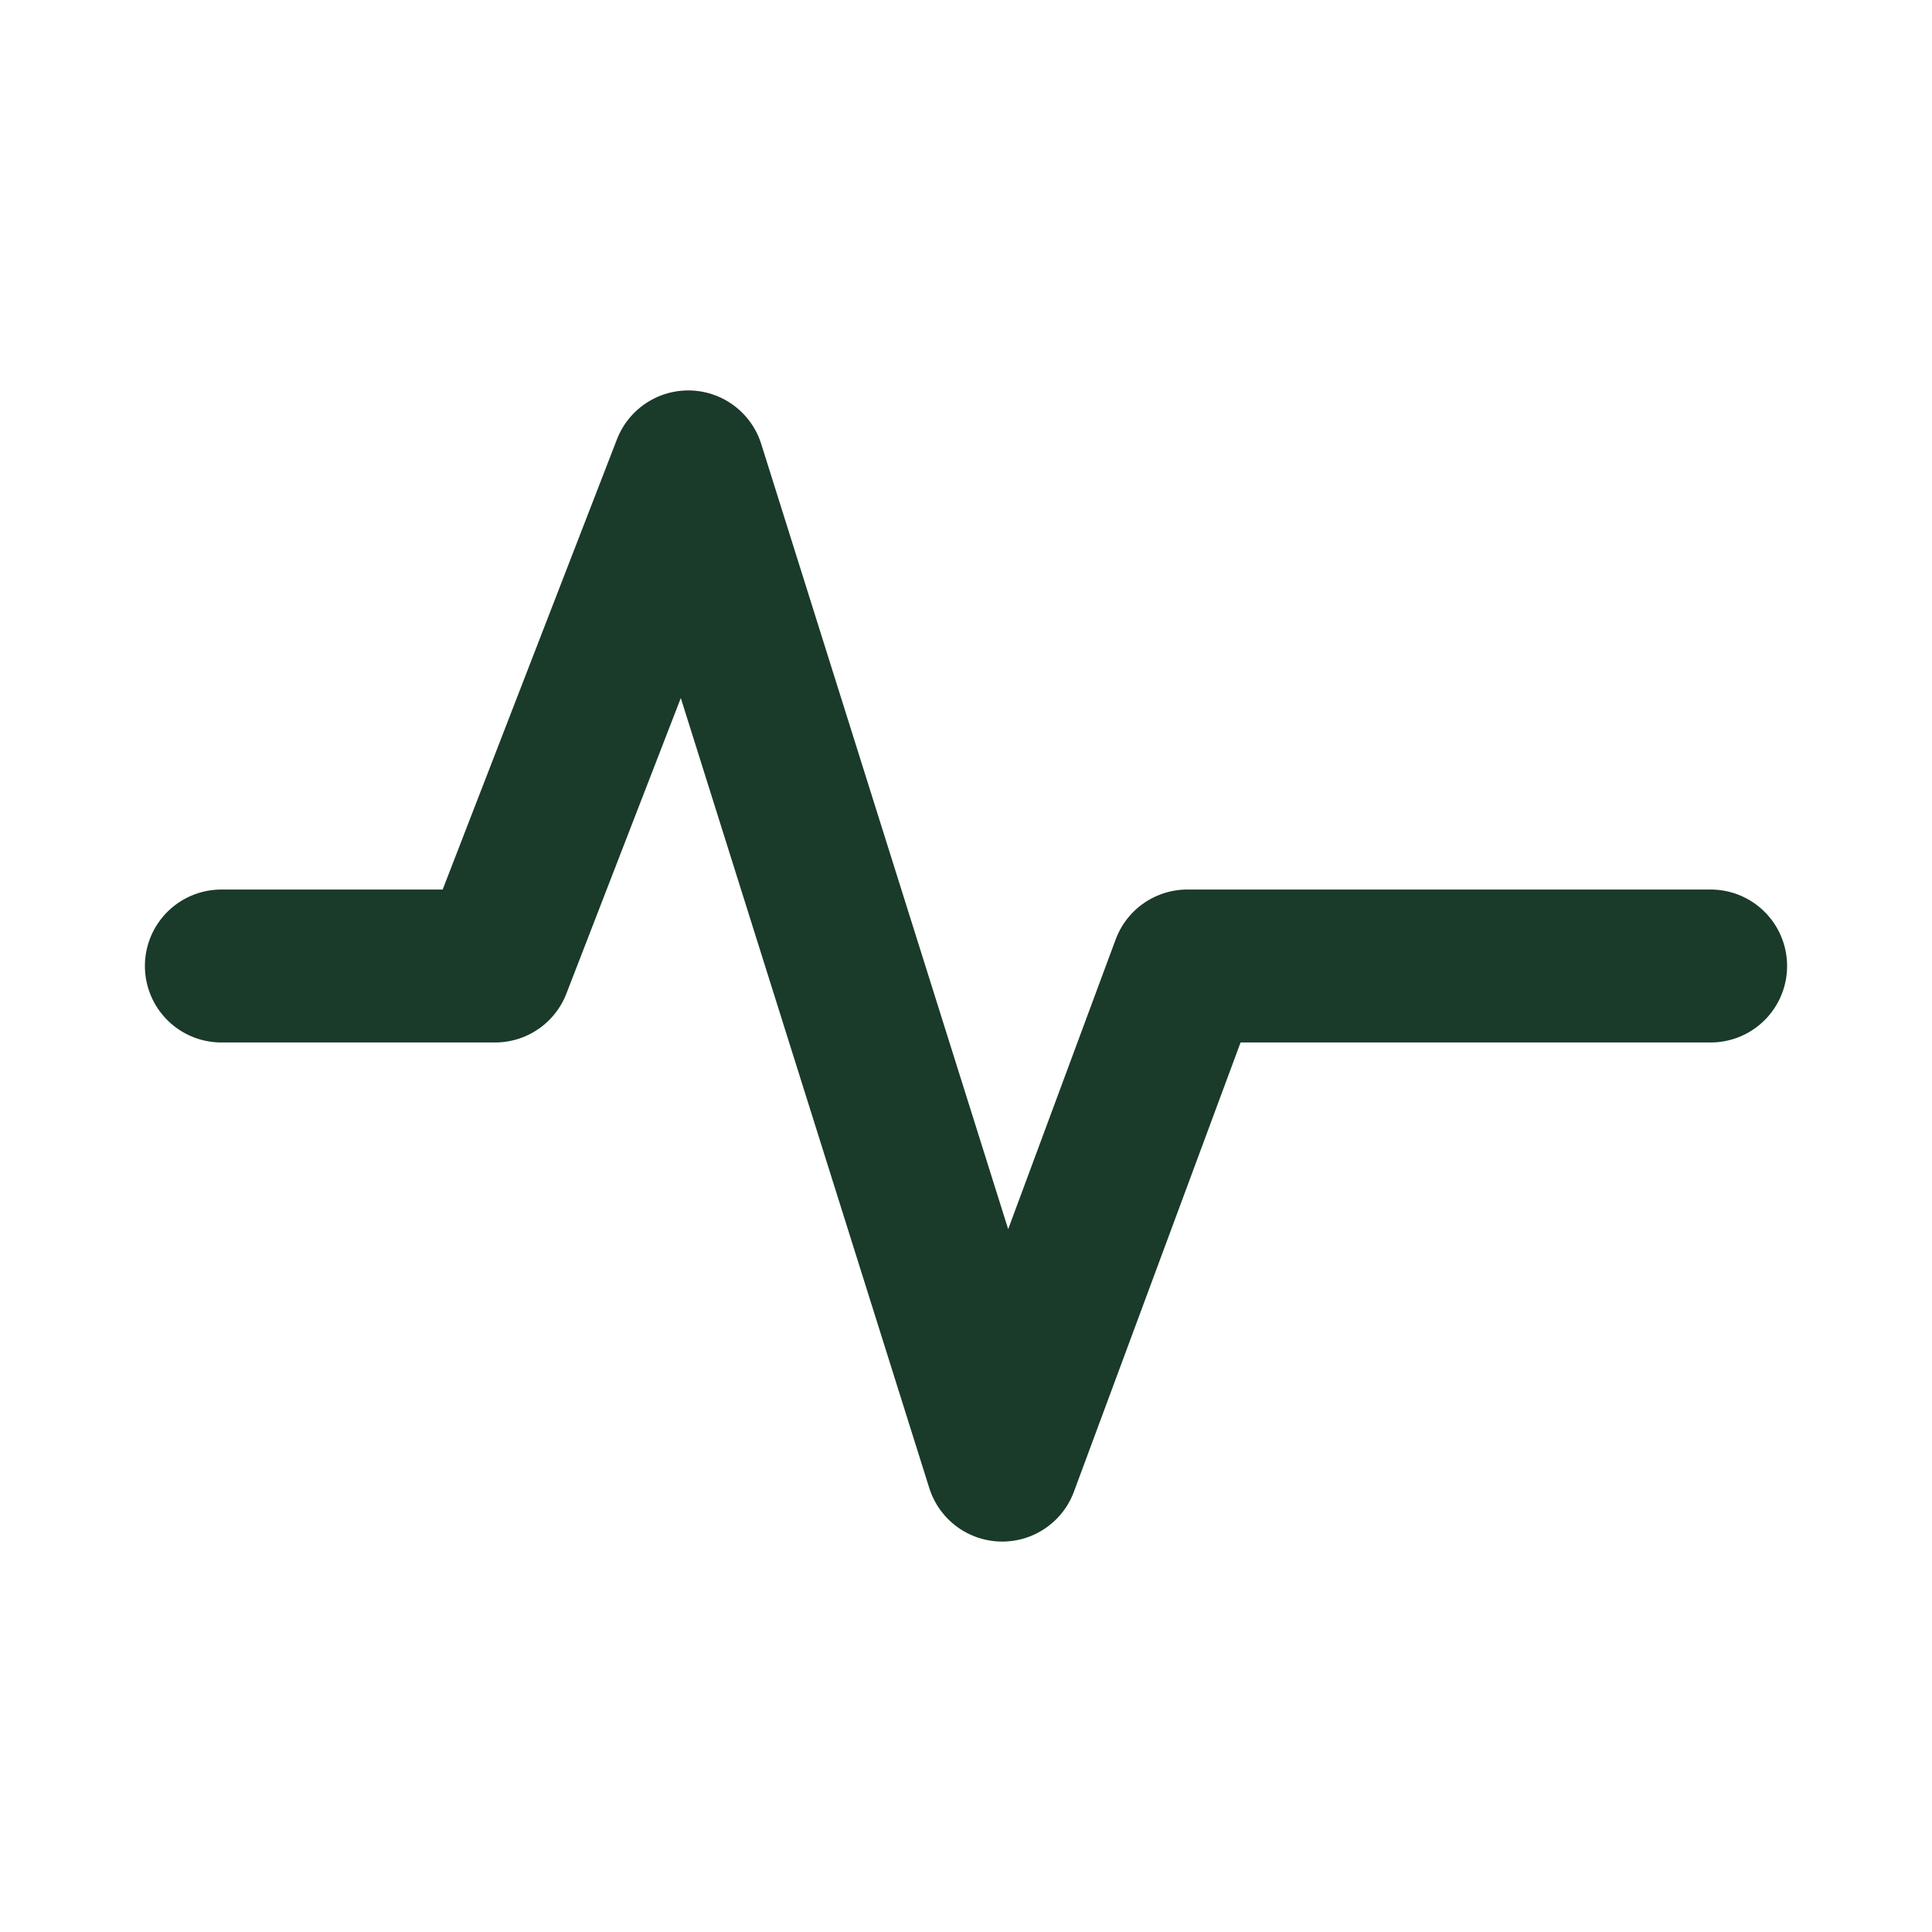
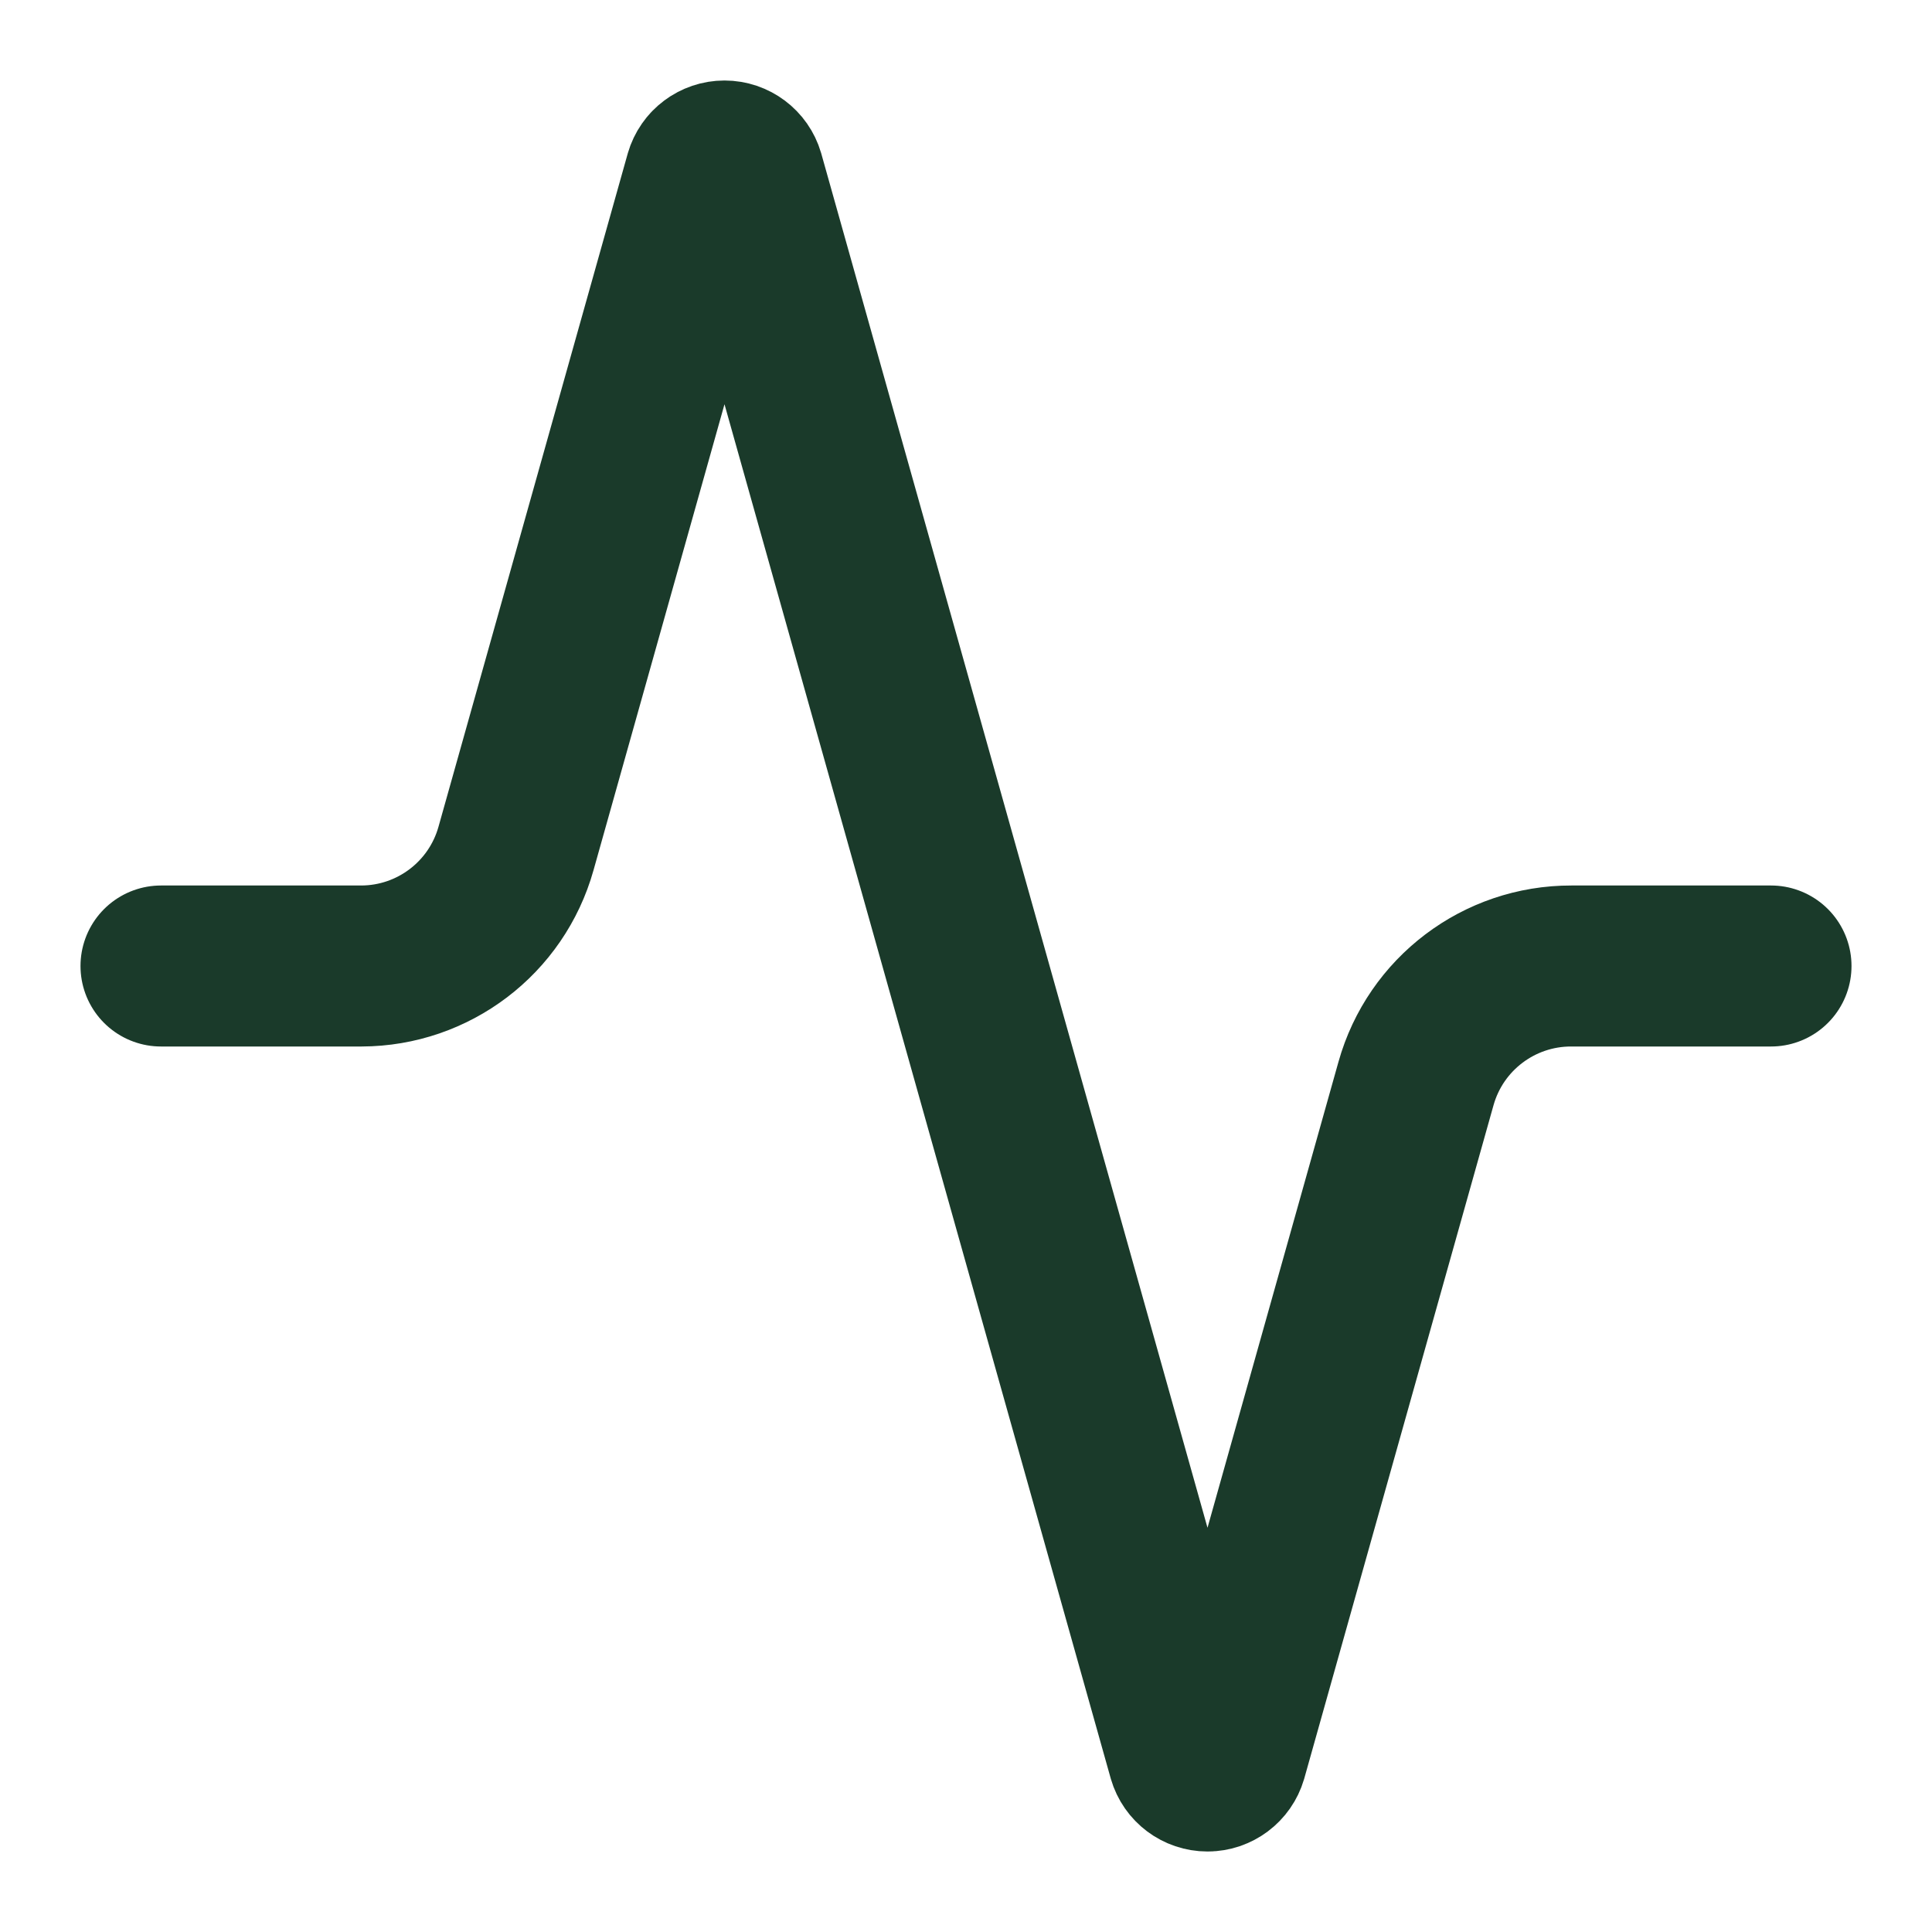
<svg xmlns="http://www.w3.org/2000/svg" viewBox="0 0 24 24" fill="none">
-   <g stroke="#1A3A2A" stroke-width="1.9" stroke-linecap="round" stroke-linejoin="round">
-     <path d="M2.75 12h3.4l2.4-6.2 3.9 12.4 2.3-6.2h6.5" />
+   <g stroke="#1A3A2A" stroke-width="2.0" stroke-linecap="round" stroke-linejoin="round">
+     <path d="M22 12h-2.48a2 2 0 0 0-1.93 1.46l-2.35 8.36a.25.25 0 0 1-.48 0L9.24 2.18a.25.25 0 0 0-.48 0l-2.35 8.36A2 2 0 0 1 4.49 12H2" />
  </g>
</svg>
